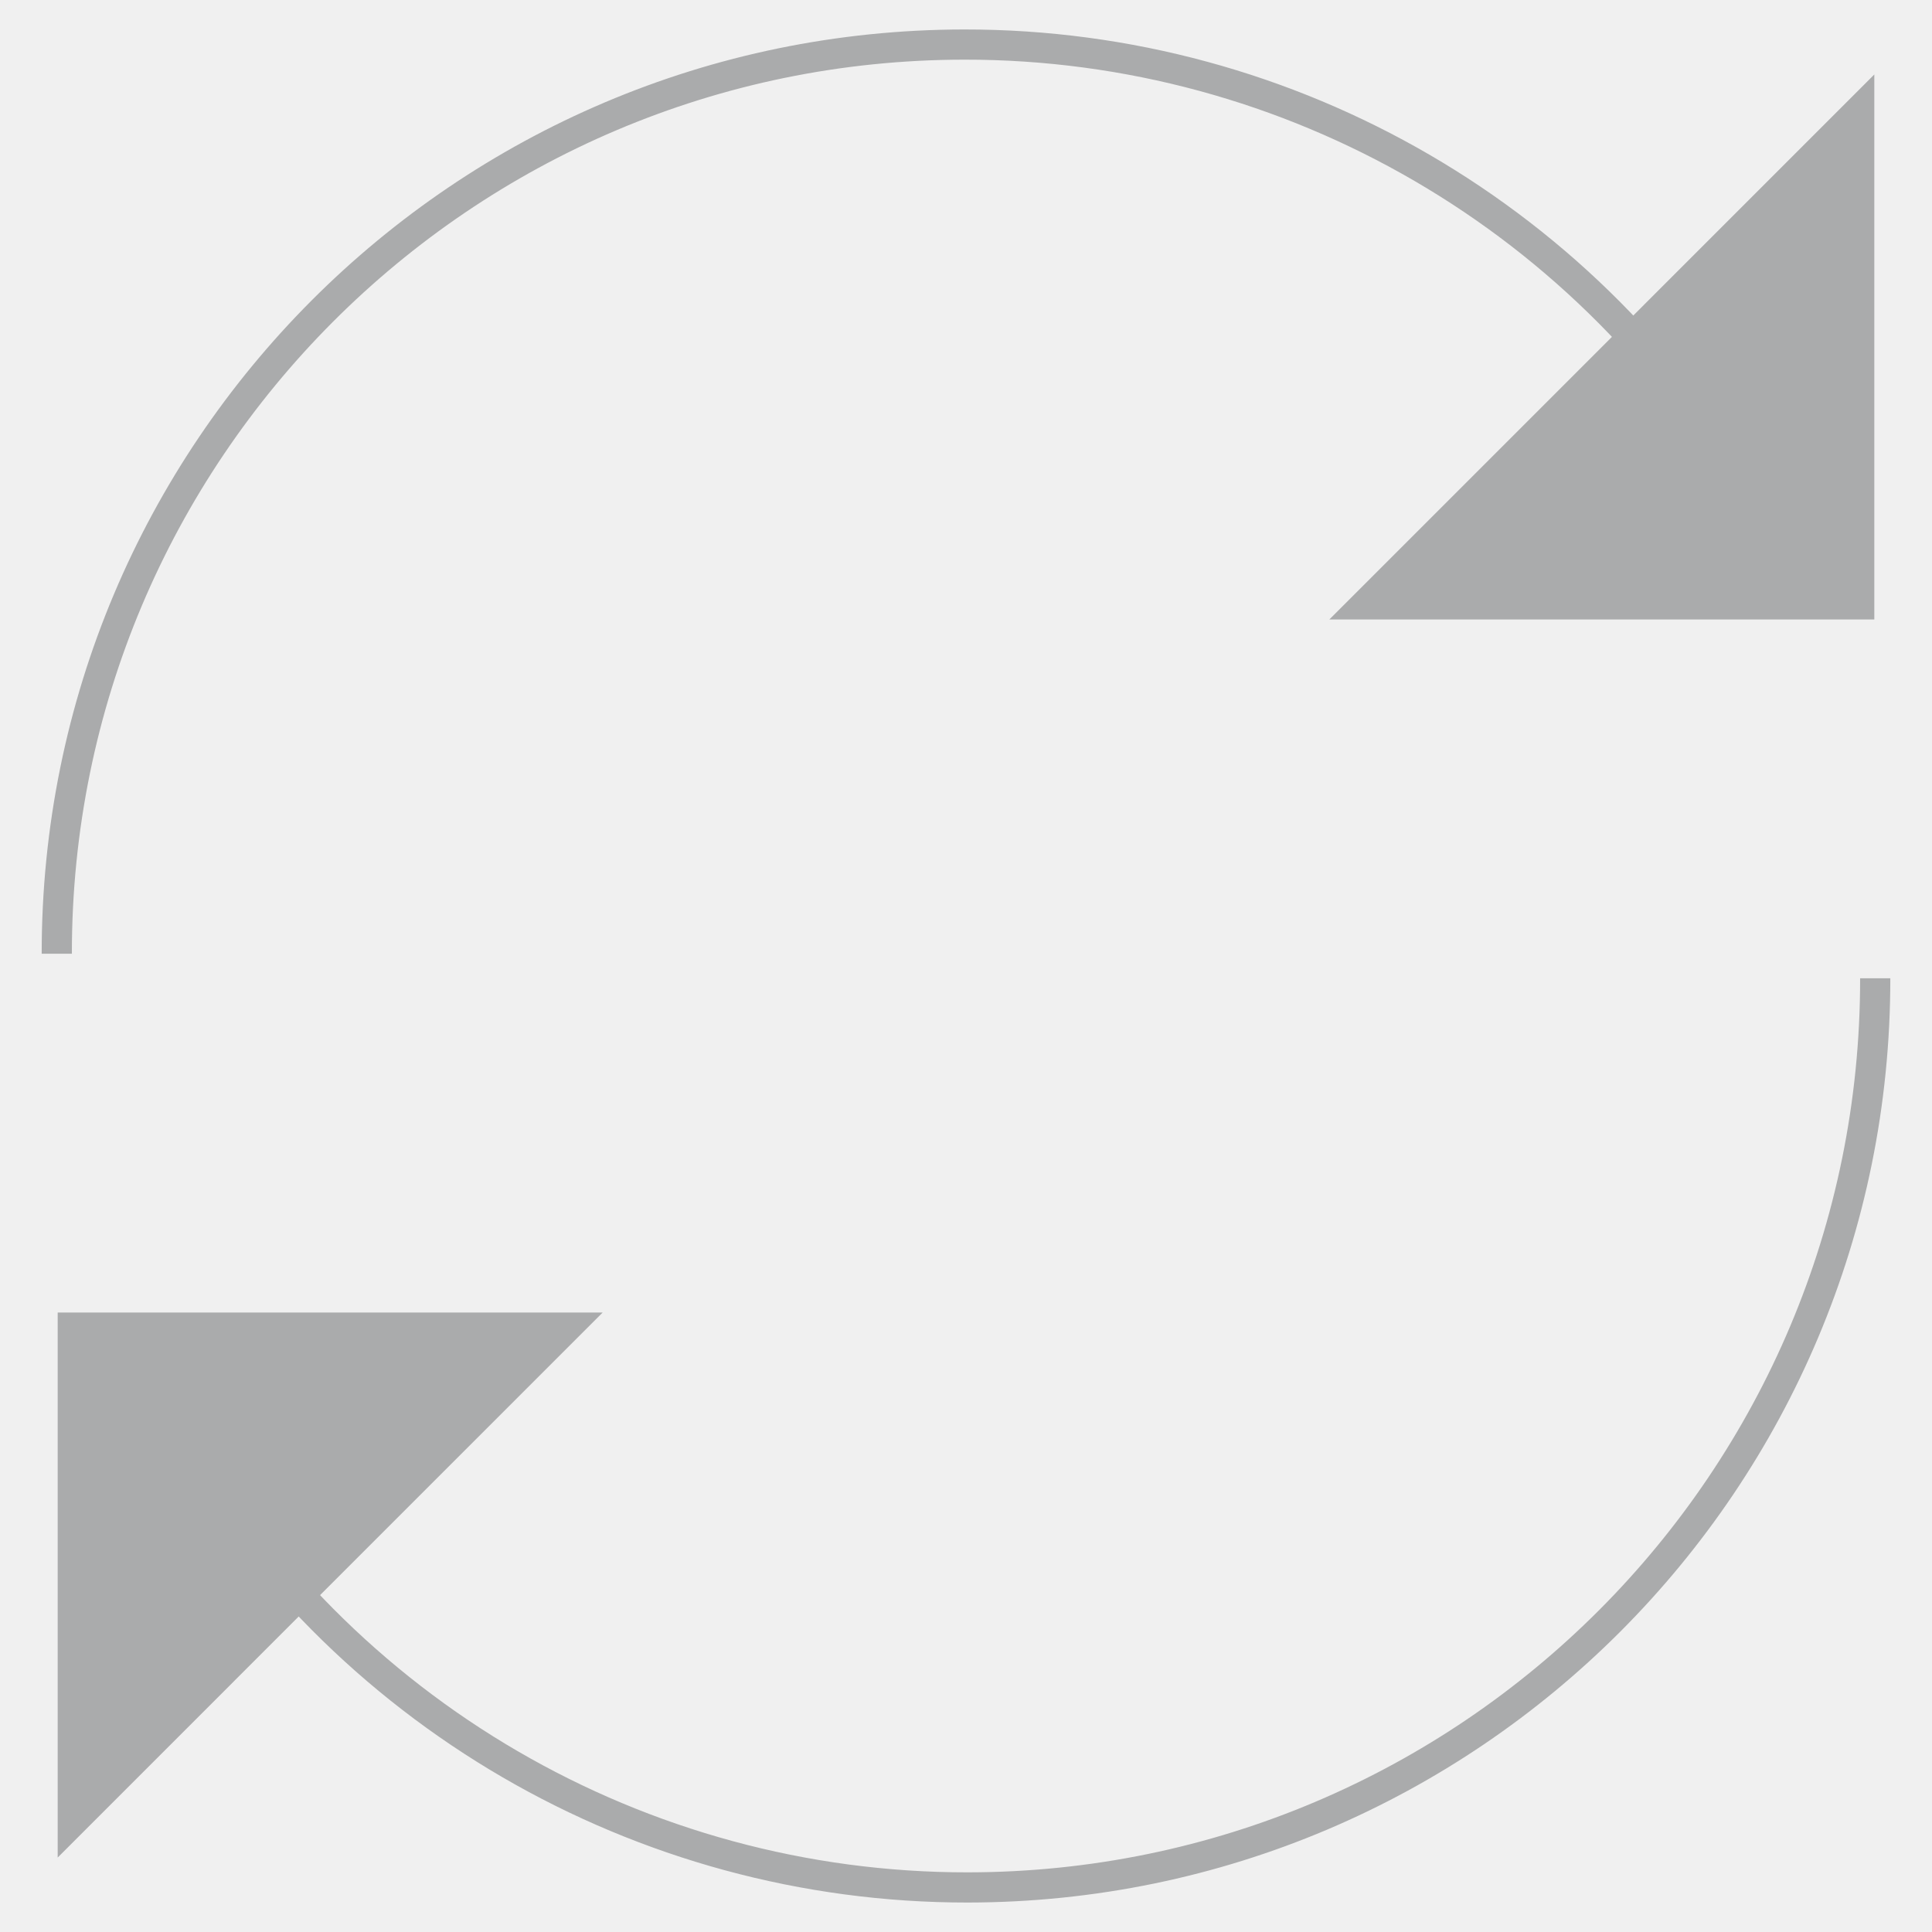
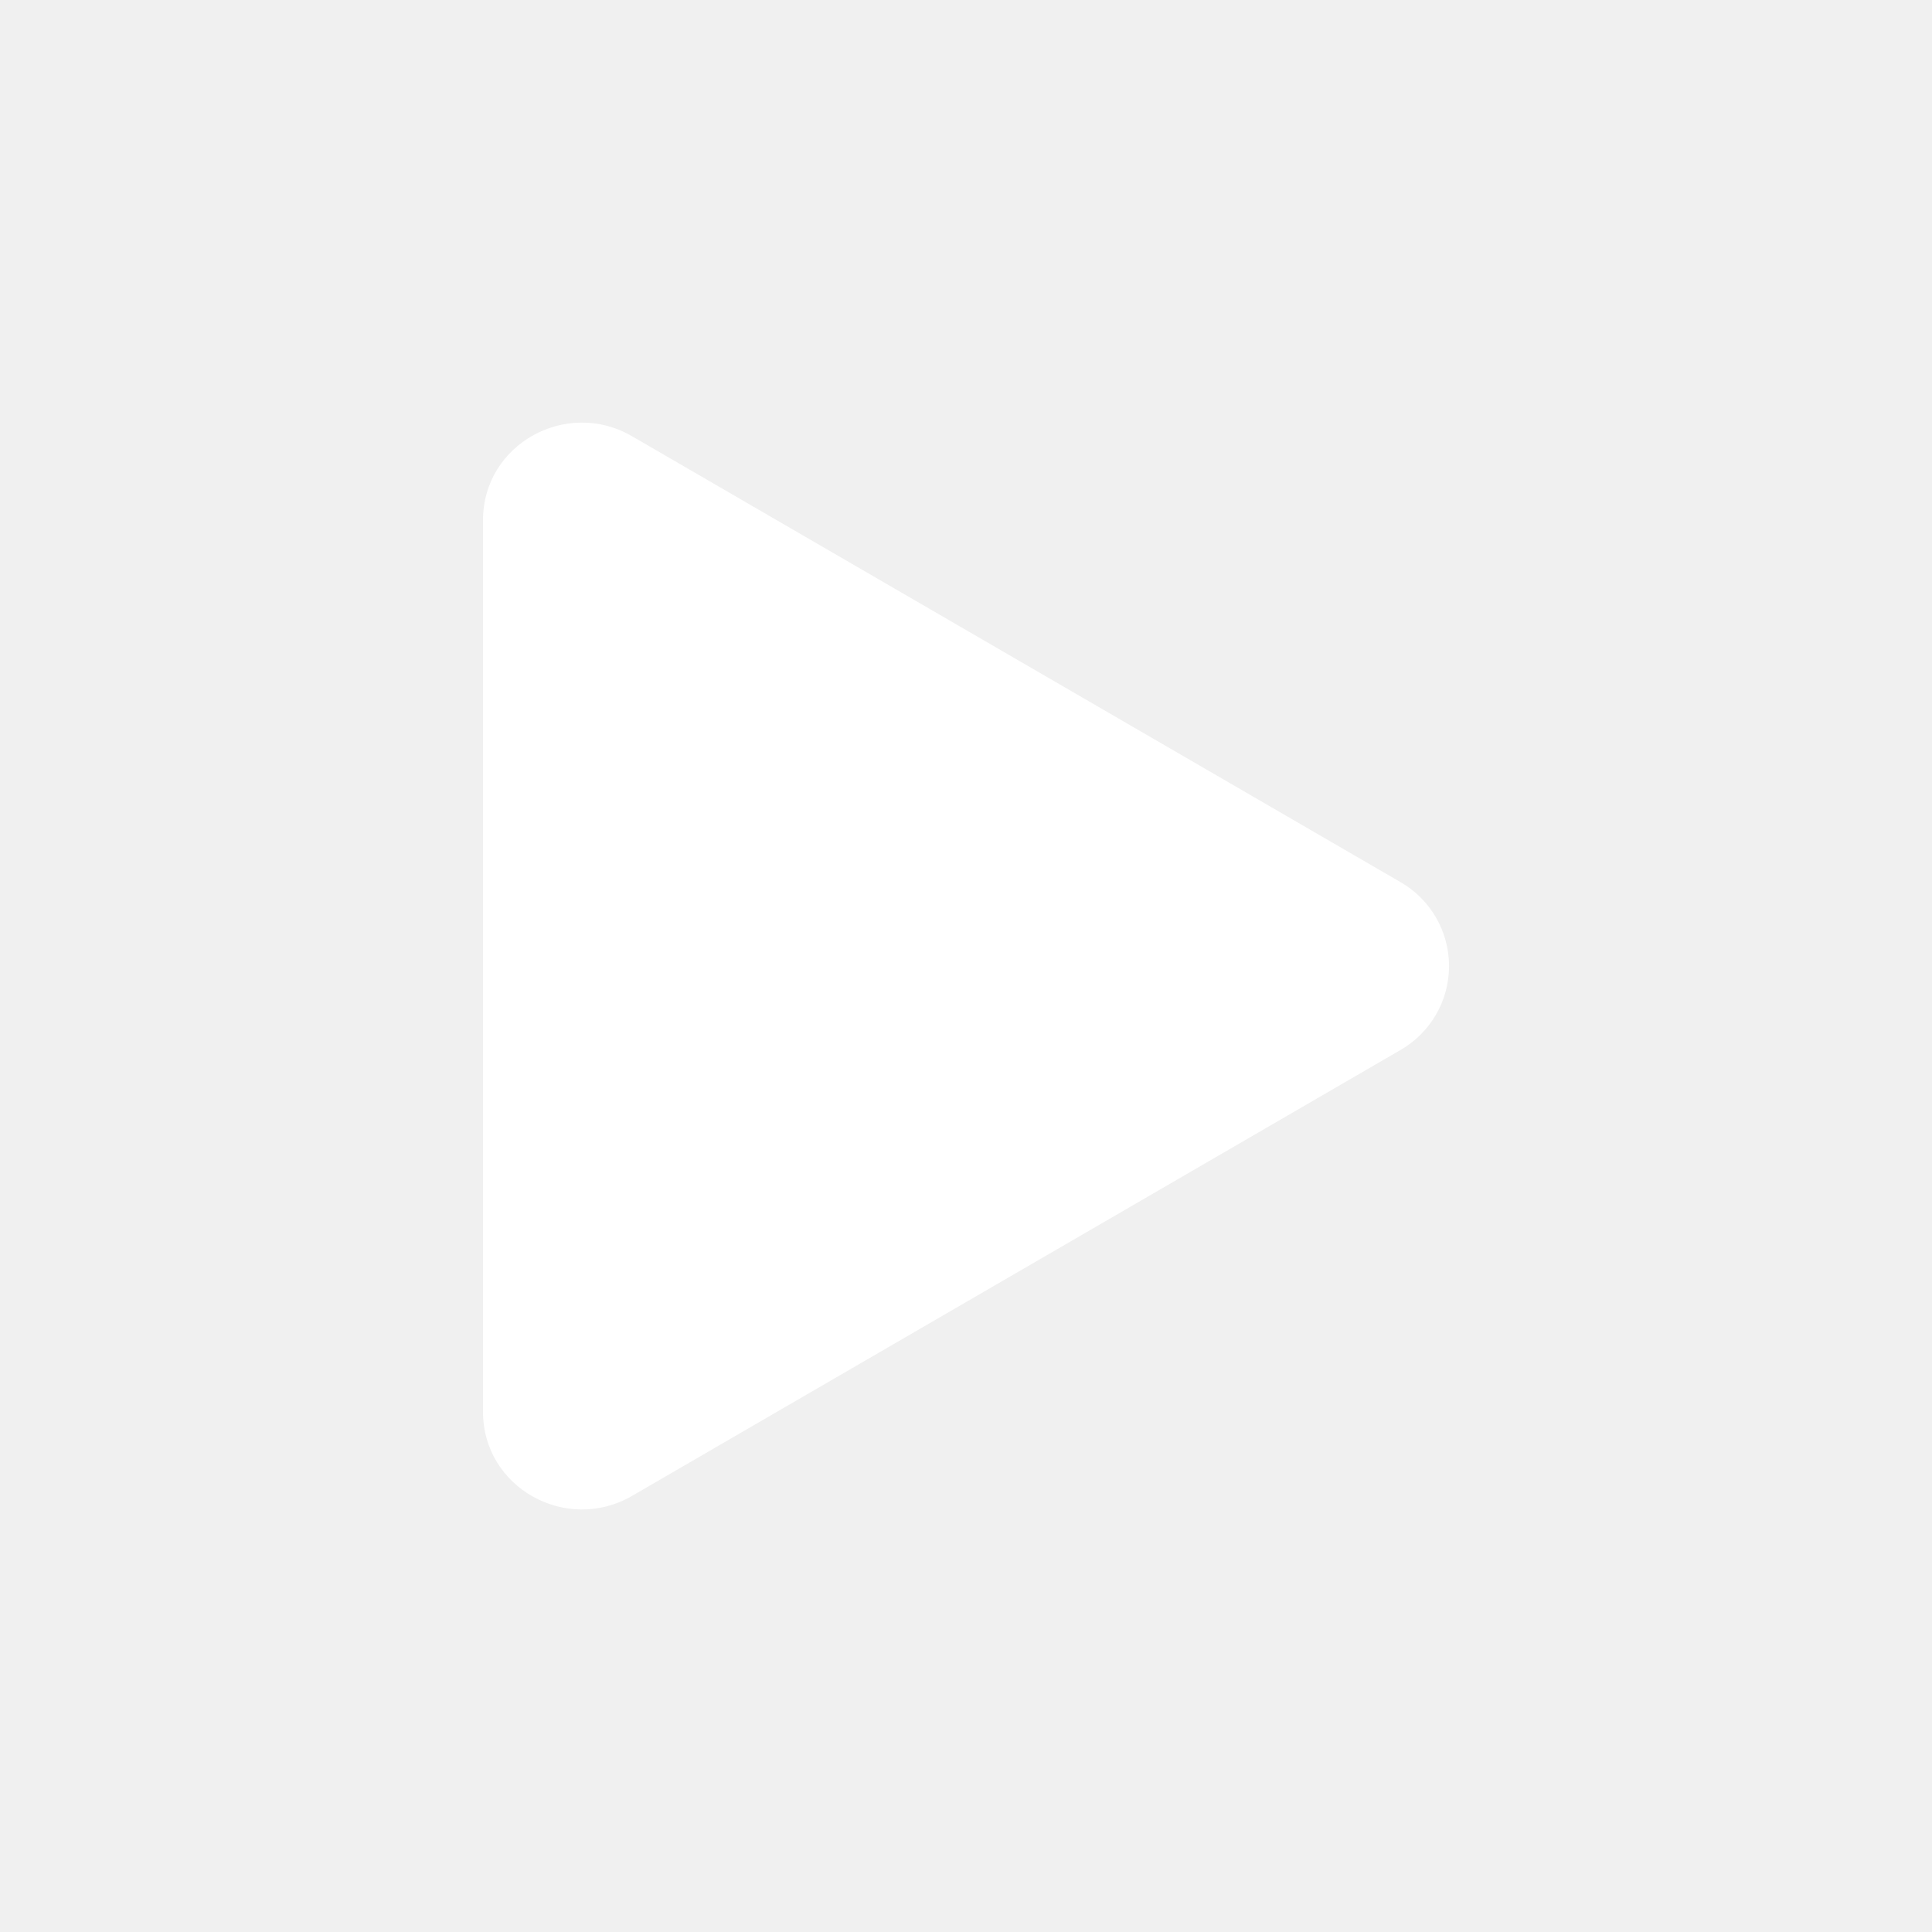
- <svg xmlns="http://www.w3.org/2000/svg" xmlns:xlink="http://www.w3.org/1999/xlink" version="1.1" preserveAspectRatio="xMidYMid meet" viewBox="0 0 640 640" width="640" height="640">
-   <defs>
-     <path d="M19.11 434.79L199.64 434.79L19.11 615.33L19.11 615.33L19.11 434.79Z" id="f8jfudV6O" />
-     <path d="M621.19 324.06C621.35 490.24 486.77 625.08 320.59 625.24C212.12 625.34 112 567.07 58.52 472.7" id="b5UINkFlNg" />
-     <path d="M620.89 205.21L440.36 205.21L620.89 24.67L620.89 24.67L620.89 205.21Z" id="cXAKahaDK" />
-     <path d="M18.81 315.94C18.65 149.76 153.23 14.92 319.41 14.76C427.88 14.66 528 72.93 581.48 167.3" id="b1pbBEaTpw" />
-   </defs>
-   <g>
-     <g>
-       <g>
-         <use xlink:href="#f8jfudV6O" opacity="1" fill="#aaabac" fill-opacity="1" />
-         <g>
-           <use xlink:href="#f8jfudV6O" opacity="1" fill-opacity="0" stroke="#000000" stroke-width="1" stroke-opacity="0" />
-         </g>
-       </g>
-       <g>
-         <use xlink:href="#b5UINkFlNg" opacity="1" fill="#aaabac" fill-opacity="0" />
-         <g>
-           <use xlink:href="#b5UINkFlNg" opacity="1" fill-opacity="0" stroke="#aaabac" stroke-width="10" stroke-opacity="1" />
-         </g>
-       </g>
-       <g>
-         <use xlink:href="#cXAKahaDK" opacity="1" fill="#aaabac" fill-opacity="1" />
-         <g>
-           <use xlink:href="#cXAKahaDK" opacity="1" fill-opacity="0" stroke="#000000" stroke-width="1" stroke-opacity="0" />
-         </g>
-       </g>
-       <g>
-         <use xlink:href="#b1pbBEaTpw" opacity="1" fill="#aaabac" fill-opacity="0" />
-         <g>
-           <use xlink:href="#b1pbBEaTpw" opacity="1" fill-opacity="0" stroke="#aaabac" stroke-width="10" stroke-opacity="1" />
-         </g>
-       </g>
-     </g>
-   </g>
+ <svg xmlns="http://www.w3.org/2000/svg" width="30" height="30" fill="white" class="bi bi-play-fill" viewBox="0 0 16 16">
+   <path d="m11.596 8.697-6.363 3.692c-.54.313-1.233-.066-1.233-.697V4.308c0-.63.692-1.01 1.233-.696l6.363 3.692a.802.802 0 0 1 0 1.393z" />
</svg>
